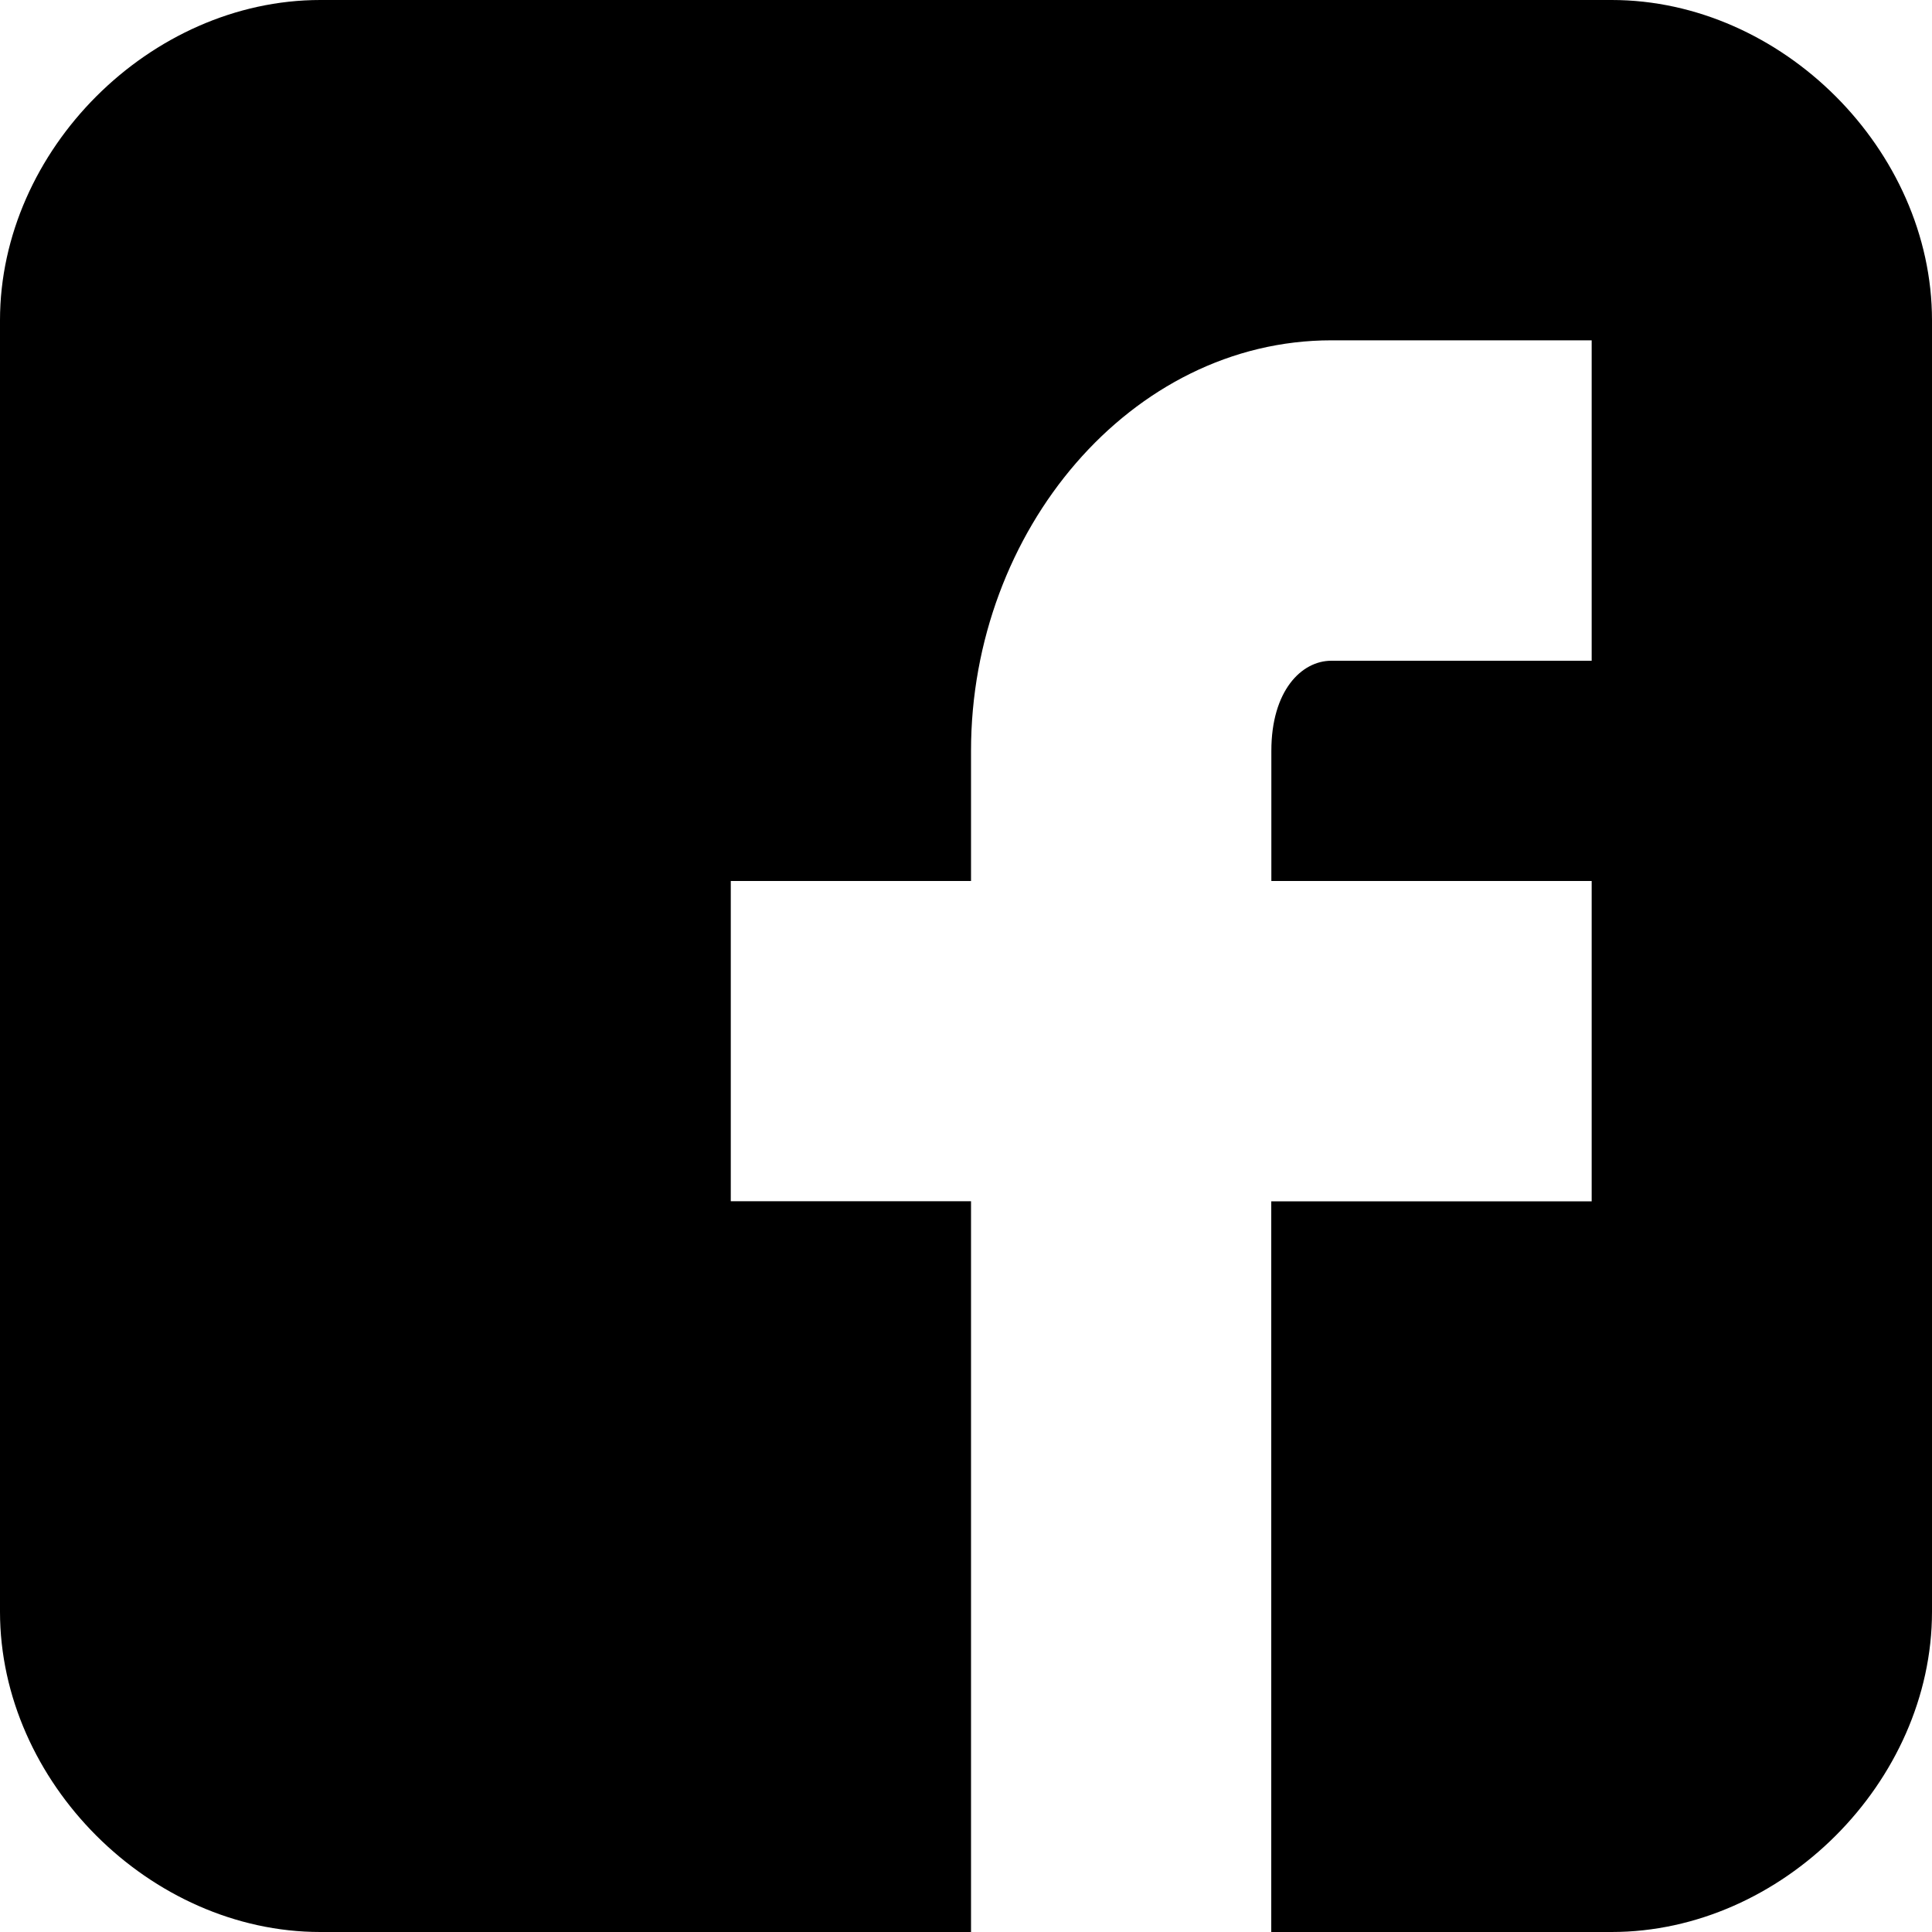
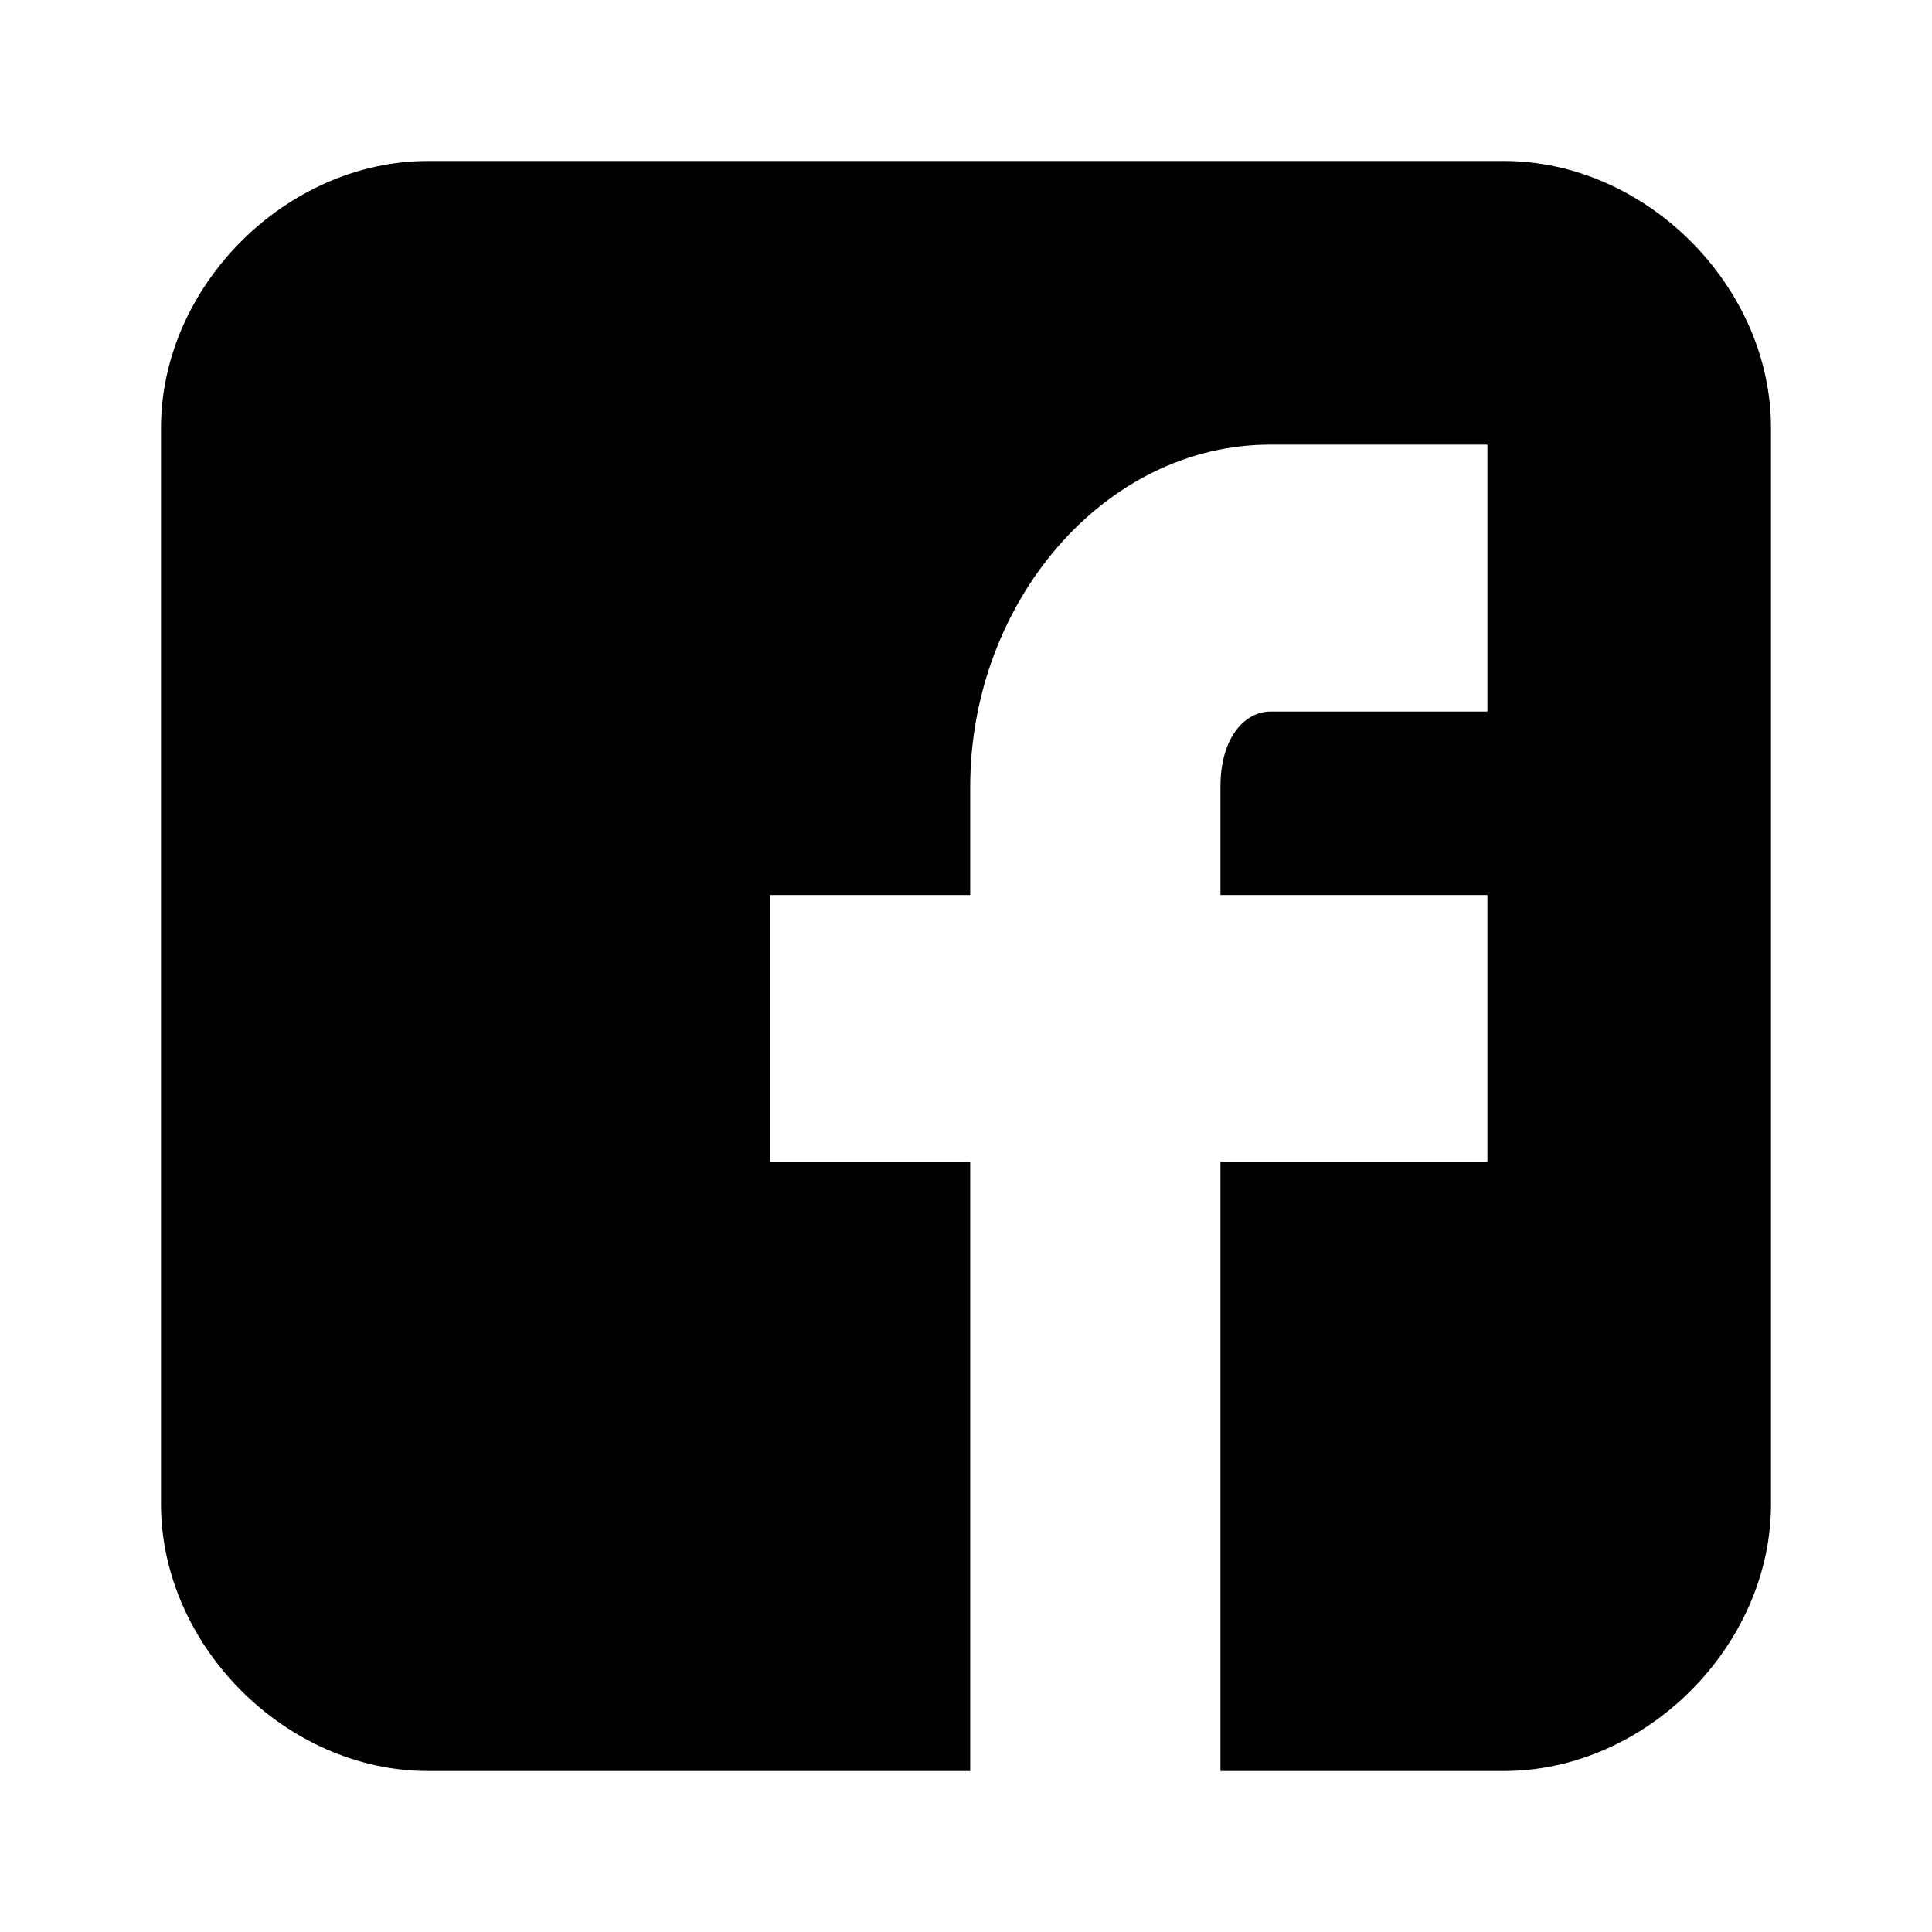
- <svg xmlns="http://www.w3.org/2000/svg" width="20" height="20" viewBox="0 0 20 20">
-   <g>
-     <g>
-       <path d="M20 3.316C20 1.554 18.446 0 16.684 0H3.316C1.554 0 0 1.554 0 3.316v13.368C0 18.446 1.554 20 3.316 20h6.736v-7.565H7.565V9.12h2.487V7.772c0-2.28 1.658-4.249 3.73-4.249h2.695V6.84h-2.695c-.31 0-.621.311-.621.933v1.347h3.316v3.316H13.16V20h3.523C18.446 20 20 18.446 20 16.684z" />
-     </g>
-   </g>
+ <svg xmlns="http://www.w3.org/2000/svg" width="24" height="24" viewBox="0 0 24 24">
+   <path d="M22 5.316C22 3.554 20.446 2 18.684 2H5.316C3.554 2 2 3.554 2 5.316V18.684C2 20.446 3.554 22 5.316 22H12.052V14.435H9.565V11.119H12.052V9.772C12.052 7.492 13.71 5.523 15.782 5.523H18.477V8.839H15.782C15.472 8.839 15.161 9.15 15.161 9.772V11.119H18.477V14.435H15.161V22H18.684C20.446 22 22 20.446 22 18.684V5.316Z" />
</svg>
